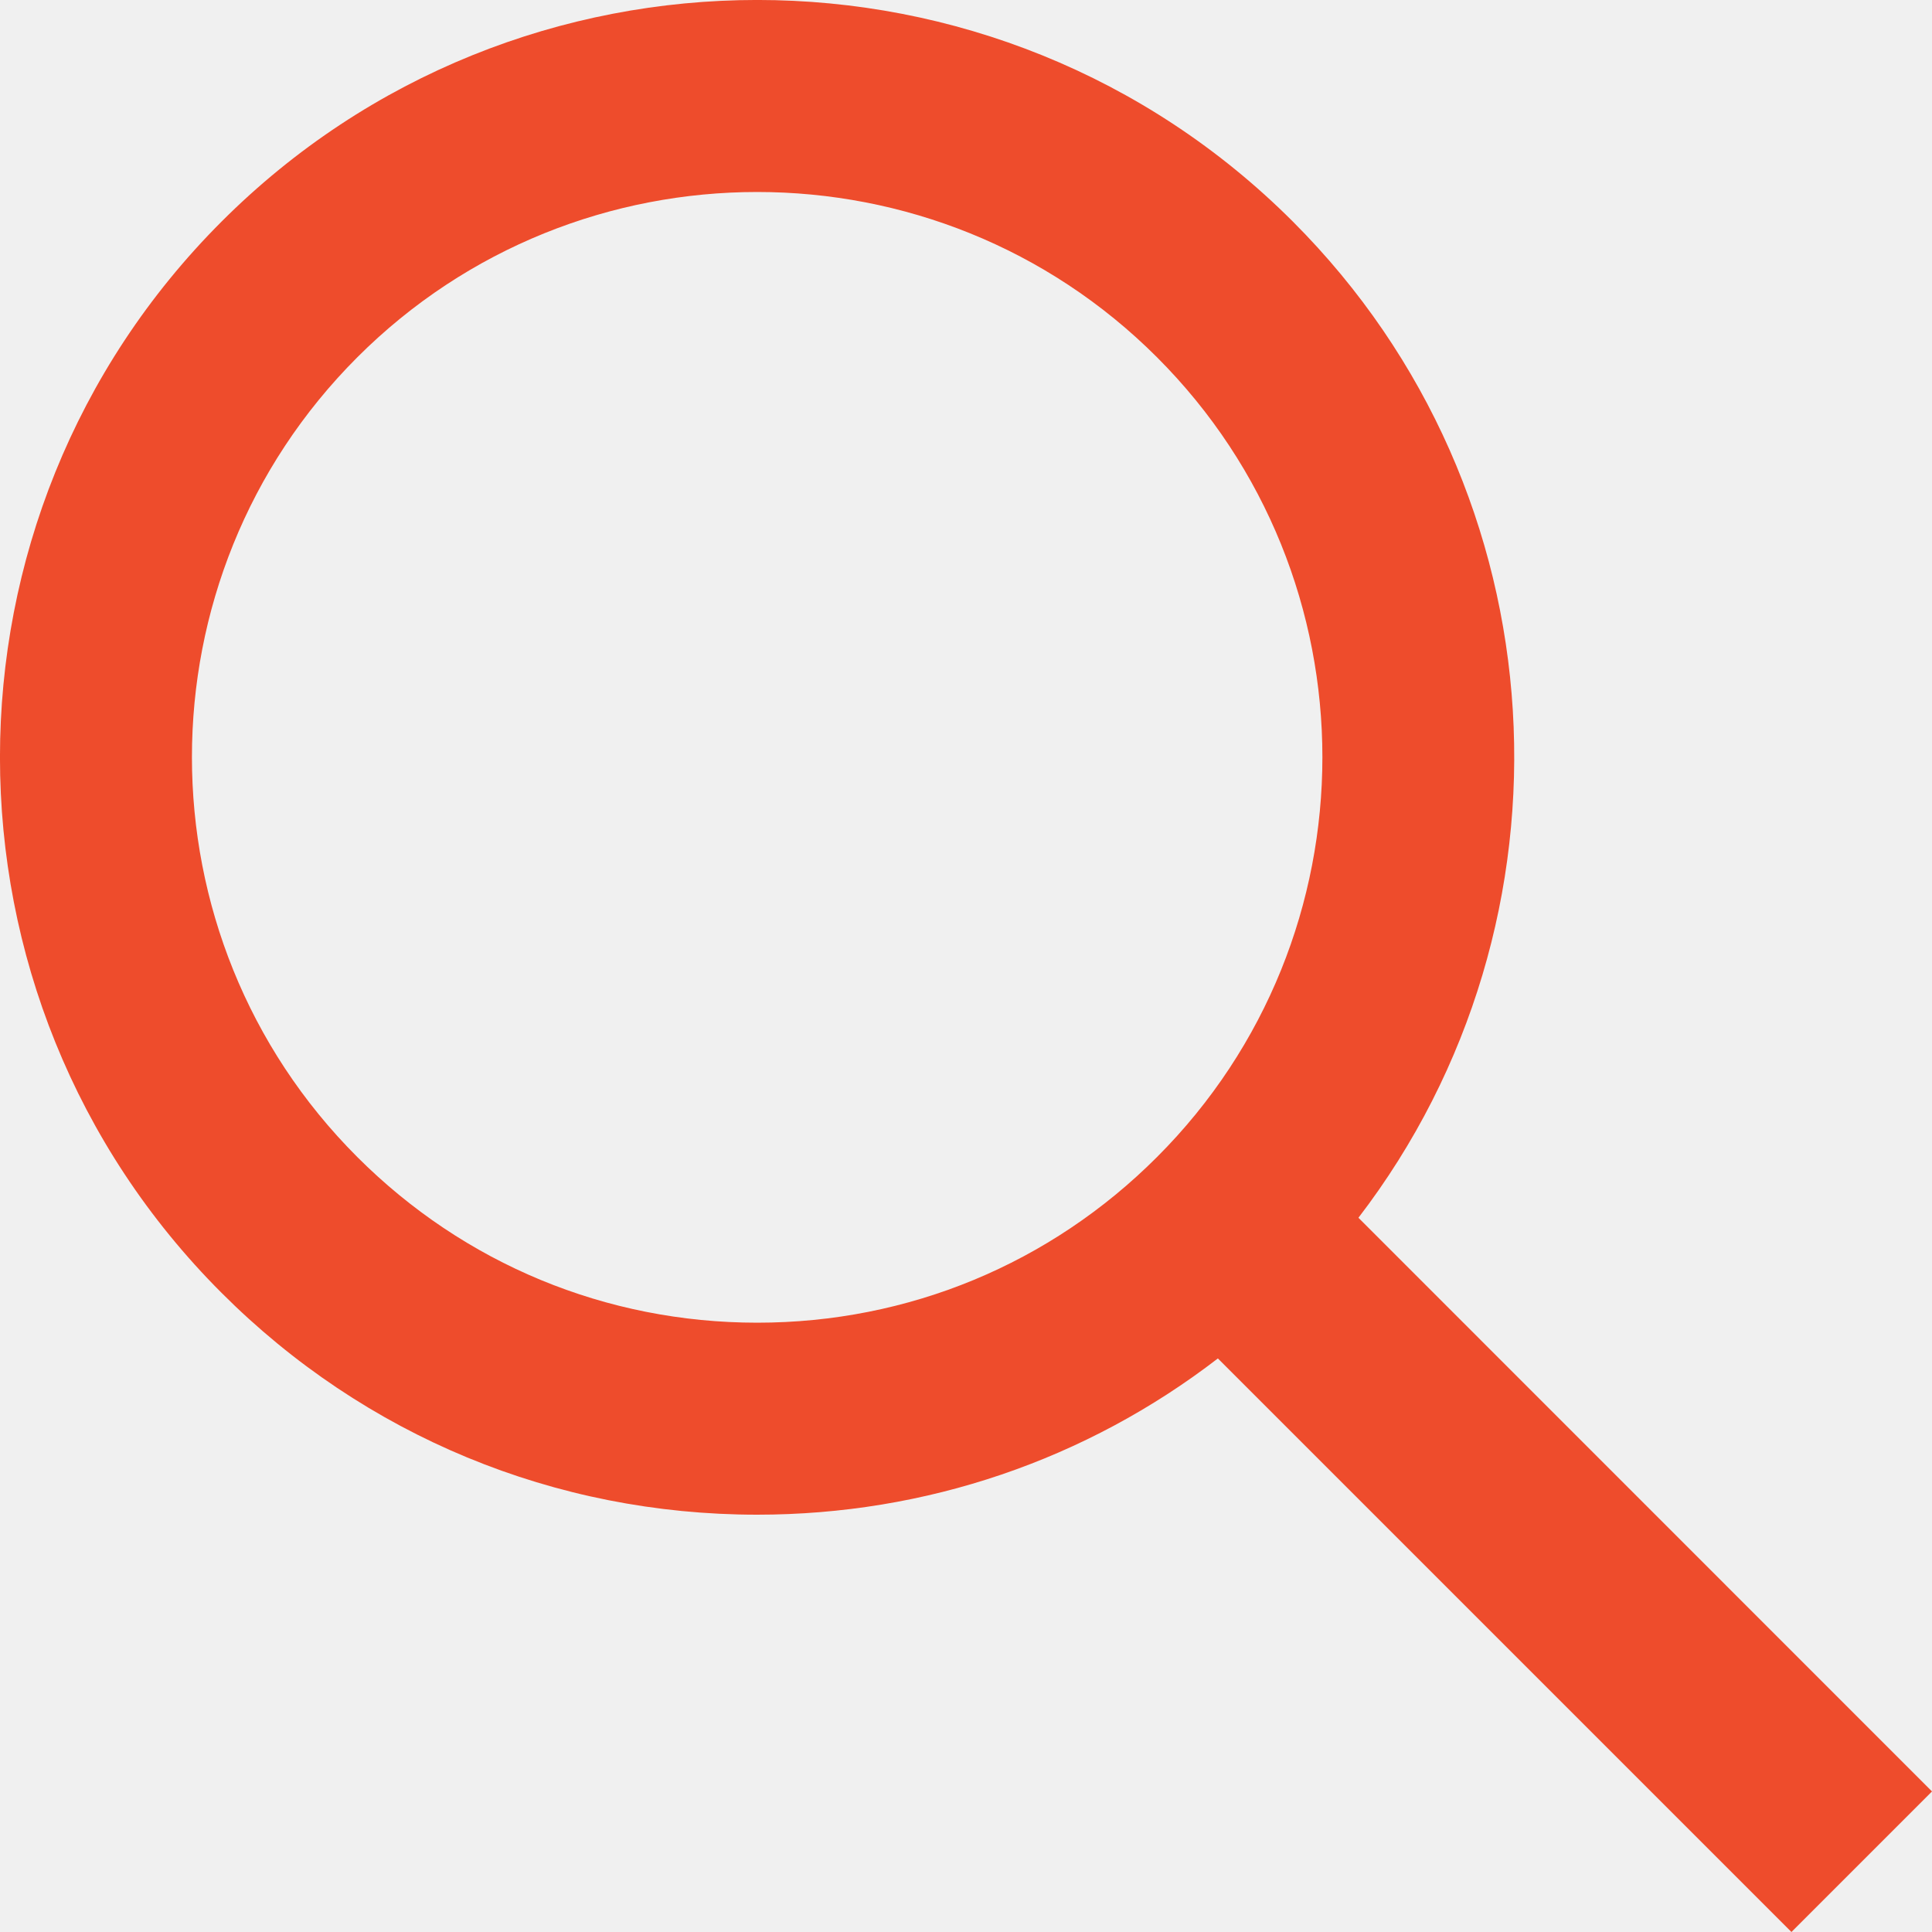
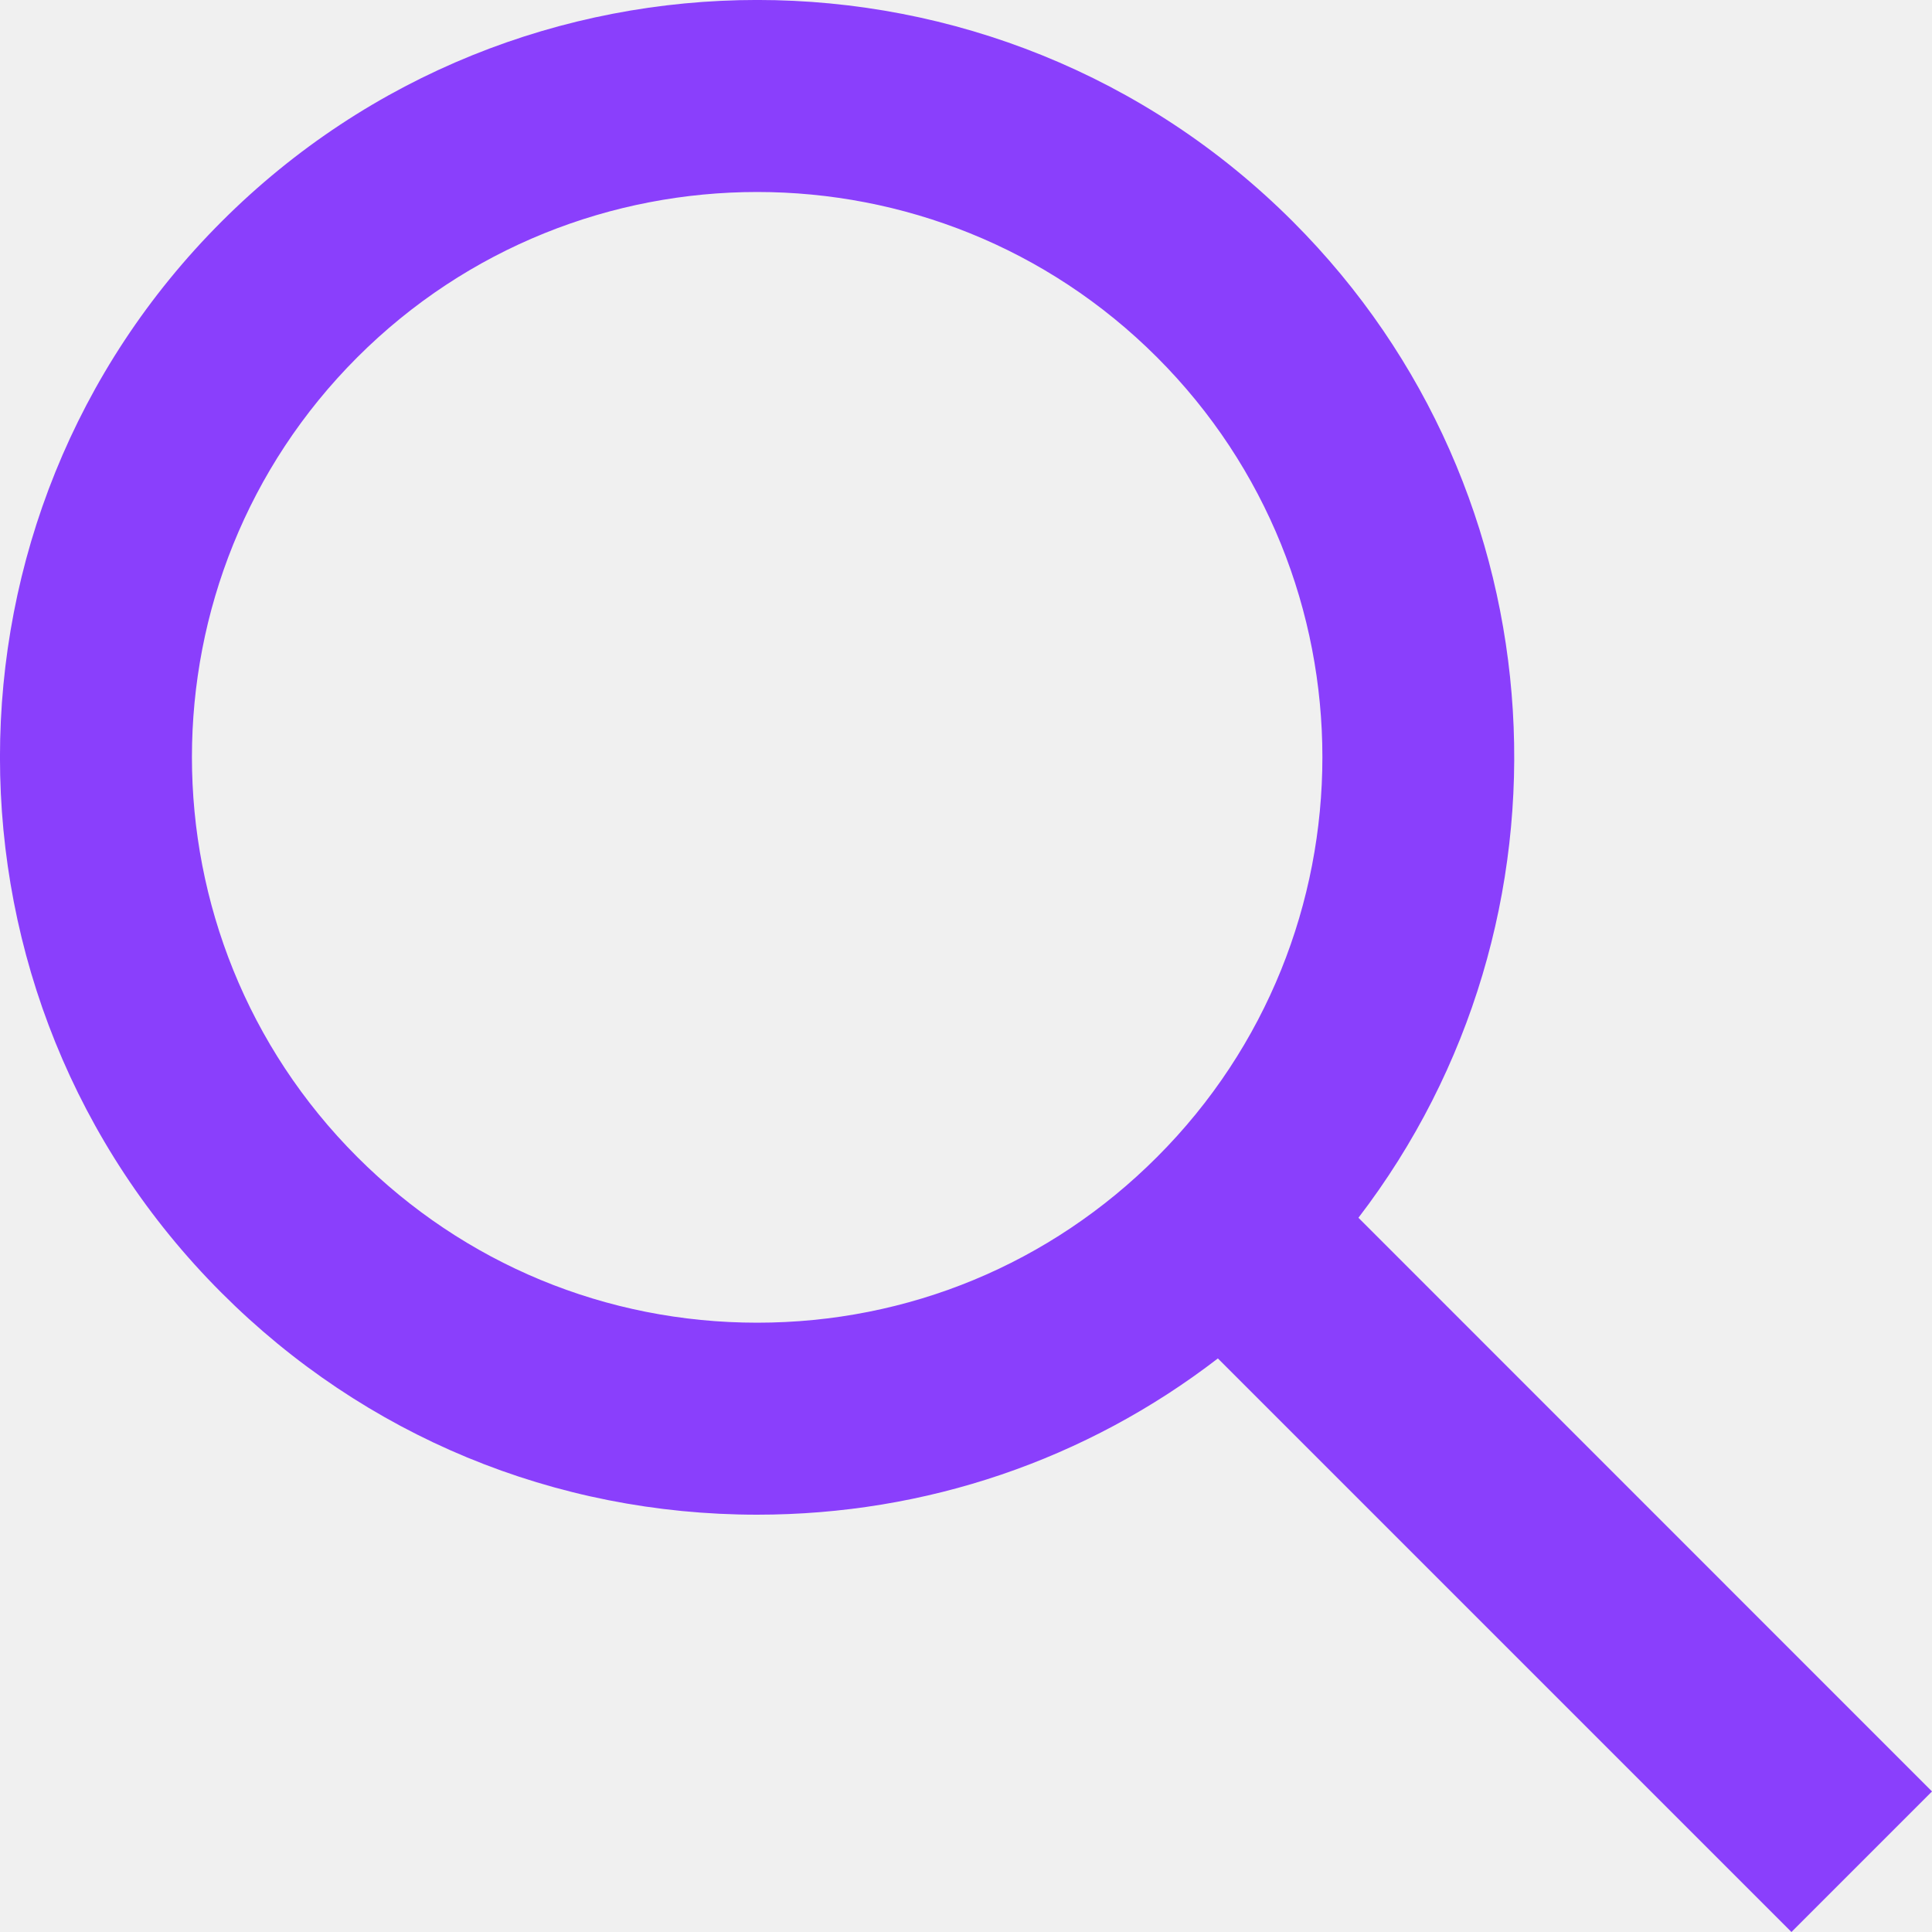
- <svg xmlns="http://www.w3.org/2000/svg" xmlns:xlink="http://www.w3.org/1999/xlink" width="16px" height="16px" viewBox="0 0 16 16" version="1.1">
-   <defs>
+ <svg xmlns="http://www.w3.org/2000/svg" xmlns:xlink="http://www.w3.org/1999/xlink" width="16px" height="16px" viewBox="0 0 16 16" version="1.1" id="svg863">
+   <defs id="defs853">
    <polygon id="path-1" points="0 0 16 0 16 16 0 16" />
  </defs>
  <g id="Page-1" stroke="none" stroke-width="1" fill="none" fill-rule="evenodd">
    <g id="Artboard" transform="translate(-63, -93)">
-       <g id="ic" transform="translate(63, 93)">
+       <g id="ic" transform="translate(63, 93)" style="fill:#8a3ffc;fill-opacity:1">
        <mask id="mask-2" fill="white">
-           <use xlink:href="#path-1" />
+           <use xlink:href="#path-1" id="use855" />
        </mask>
-         <g id="Clip-2" />
-         <path d="M2.959,9.582 C1.133,7.756 1.133,4.785 2.959,2.959 C3.872,2.046 5.071,1.59 6.271,1.59 C7.47,1.59 8.669,2.046 9.582,2.959 C11.408,4.785 11.408,7.756 9.582,9.582 C8.698,10.467 7.522,10.954 6.271,10.954 C5.02,10.954 3.844,10.467 2.959,9.582 Z M16,14.836 L11.25,10.085 C13.135,7.627 12.955,4.083 10.707,1.835 C8.261,-0.612 4.281,-0.612 1.835,1.835 C-0.612,4.281 -0.612,8.261 1.835,10.707 C3.019,11.892 4.595,12.544 6.271,12.544 C7.669,12.544 8.996,12.089 10.086,11.25 L14.836,16 L16,14.836 Z" id="Fill-1" fill="#EE4C2C" mask="url(#mask-2)" />
+         <g id="Clip-2" style="fill:#8a3ffc;fill-opacity:1" />
+         <path d="M2.959,9.582 C1.133,7.756 1.133,4.785 2.959,2.959 C3.872,2.046 5.071,1.59 6.271,1.59 C7.47,1.59 8.669,2.046 9.582,2.959 C11.408,4.785 11.408,7.756 9.582,9.582 C8.698,10.467 7.522,10.954 6.271,10.954 C5.02,10.954 3.844,10.467 2.959,9.582 Z M16,14.836 L11.25,10.085 C13.135,7.627 12.955,4.083 10.707,1.835 C8.261,-0.612 4.281,-0.612 1.835,1.835 C-0.612,4.281 -0.612,8.261 1.835,10.707 C3.019,11.892 4.595,12.544 6.271,12.544 C7.669,12.544 8.996,12.089 10.086,11.25 L14.836,16 L16,14.836 Z" id="Fill-1" fill="#EE4C2C" mask="url(#mask-2)" style="fill:#8a3ffc;fill-opacity:1" />
      </g>
    </g>
  </g>
</svg>
